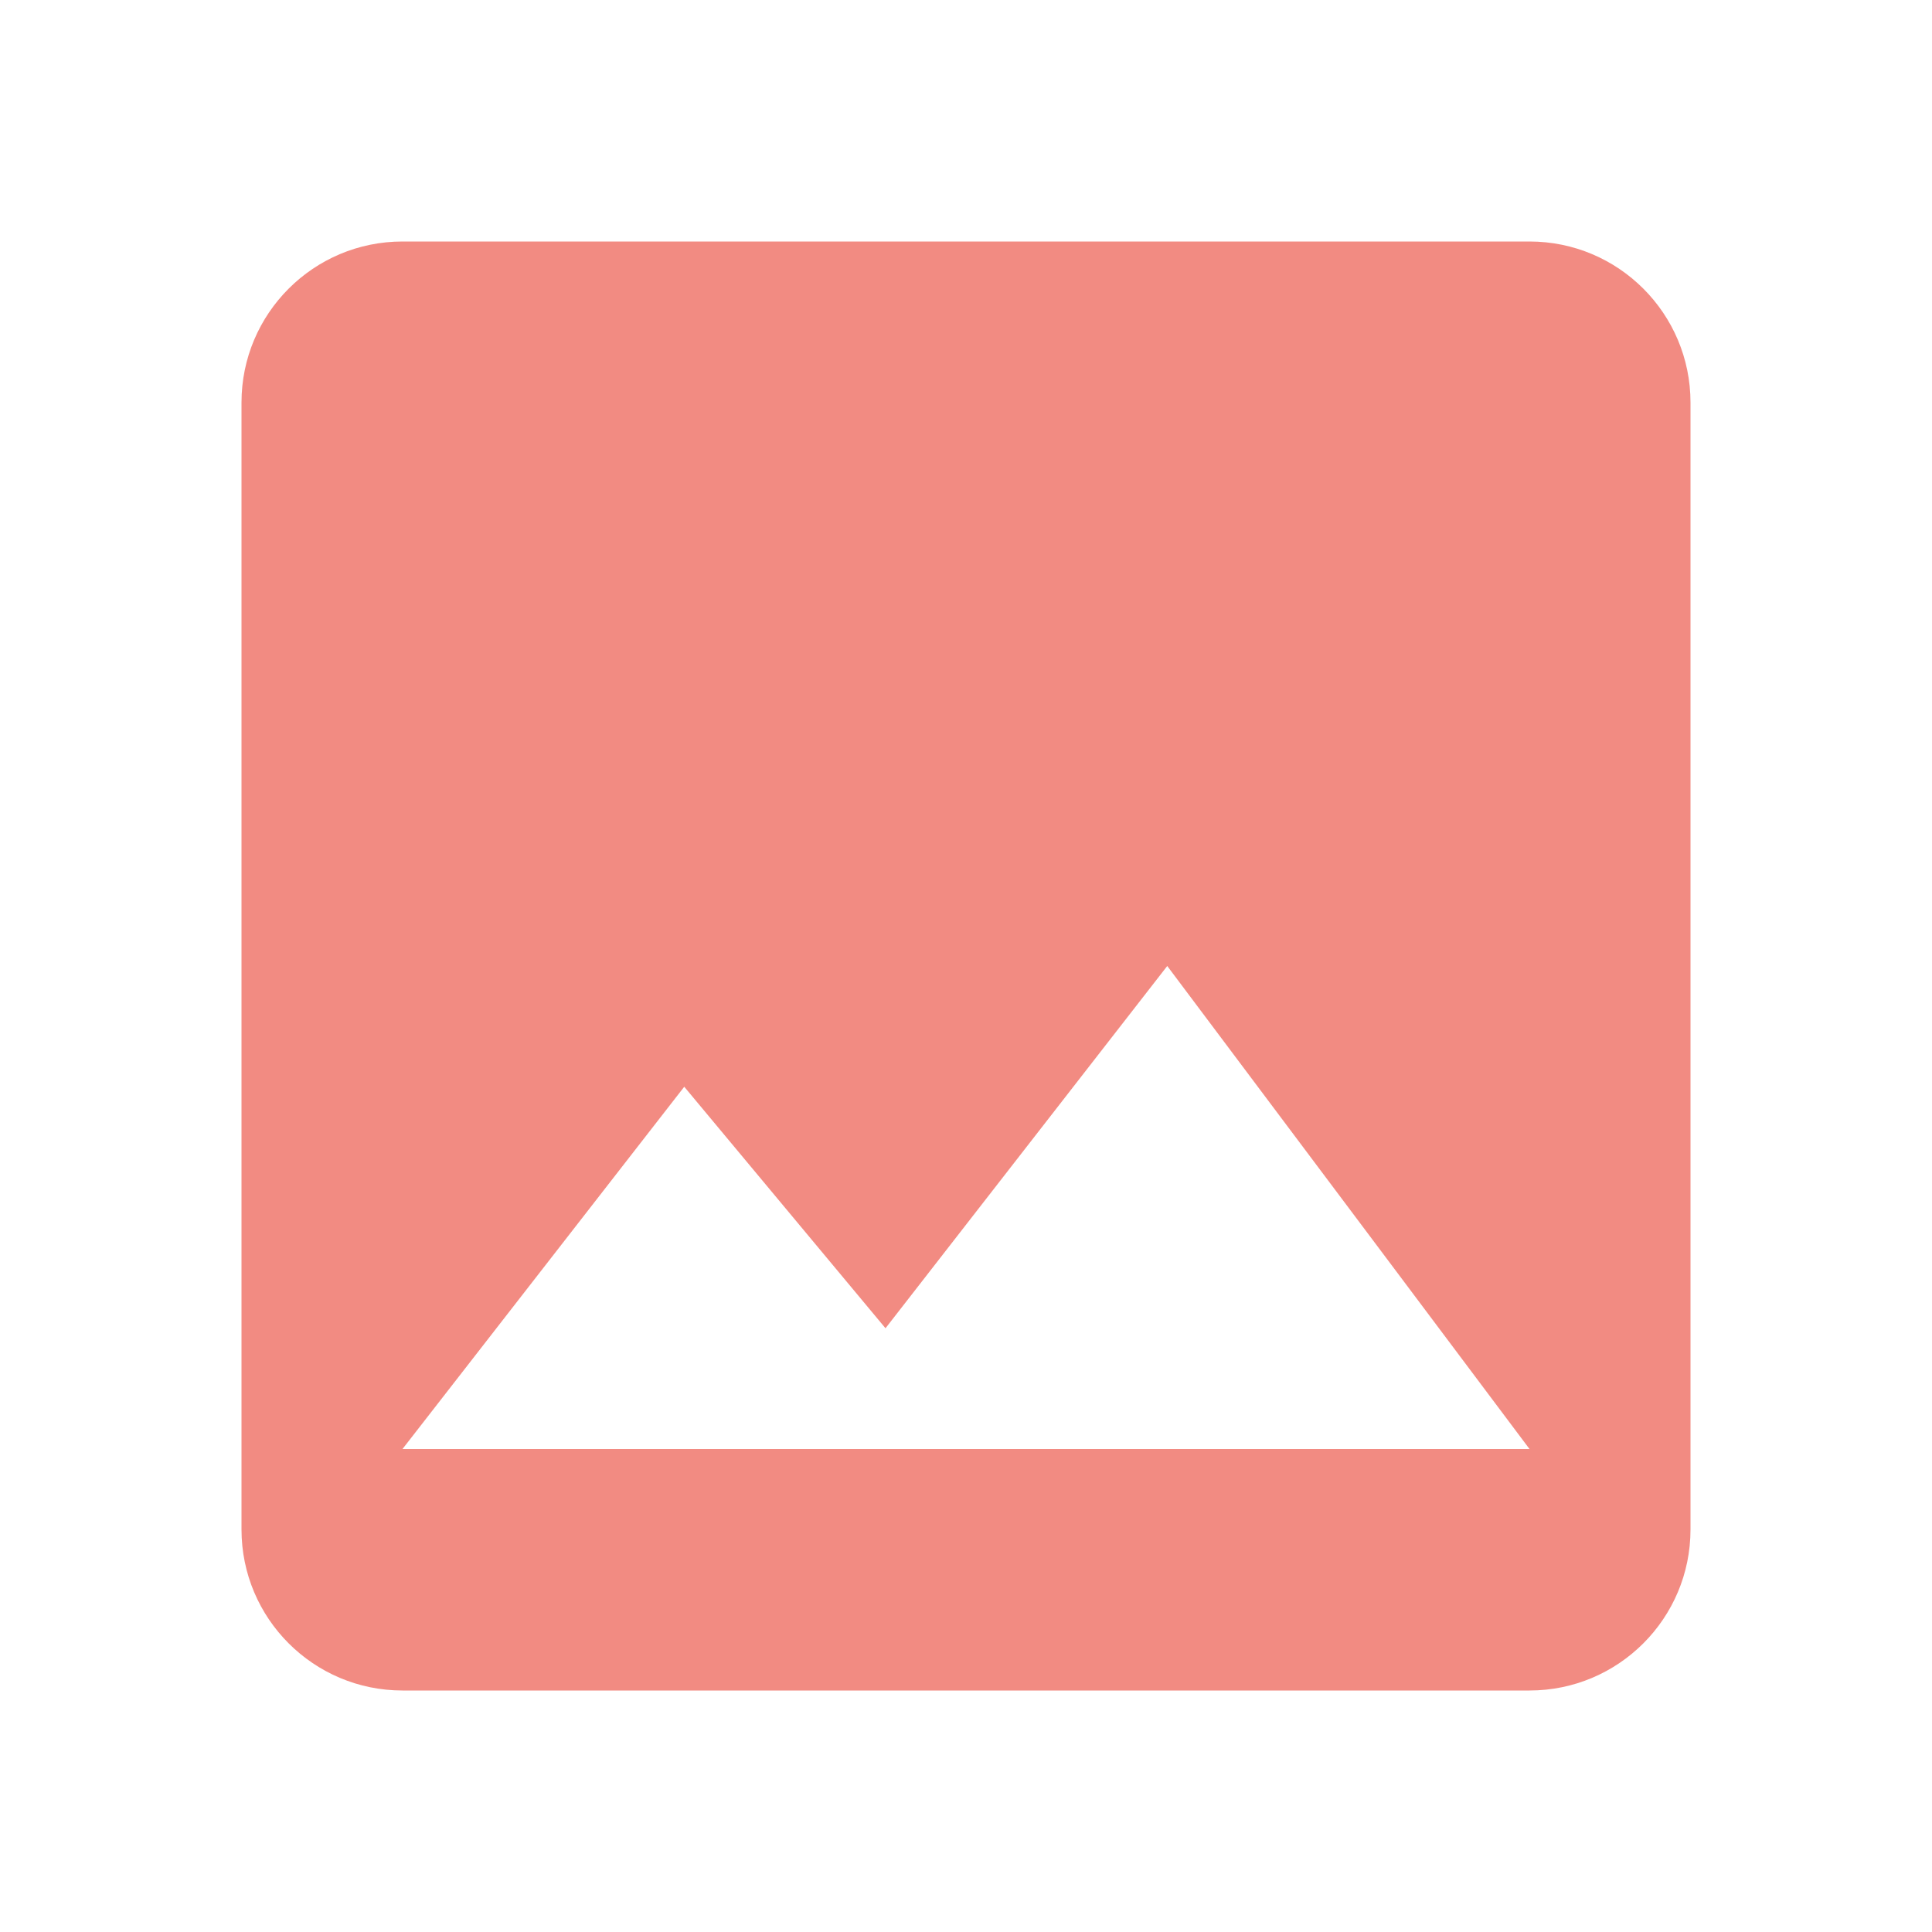
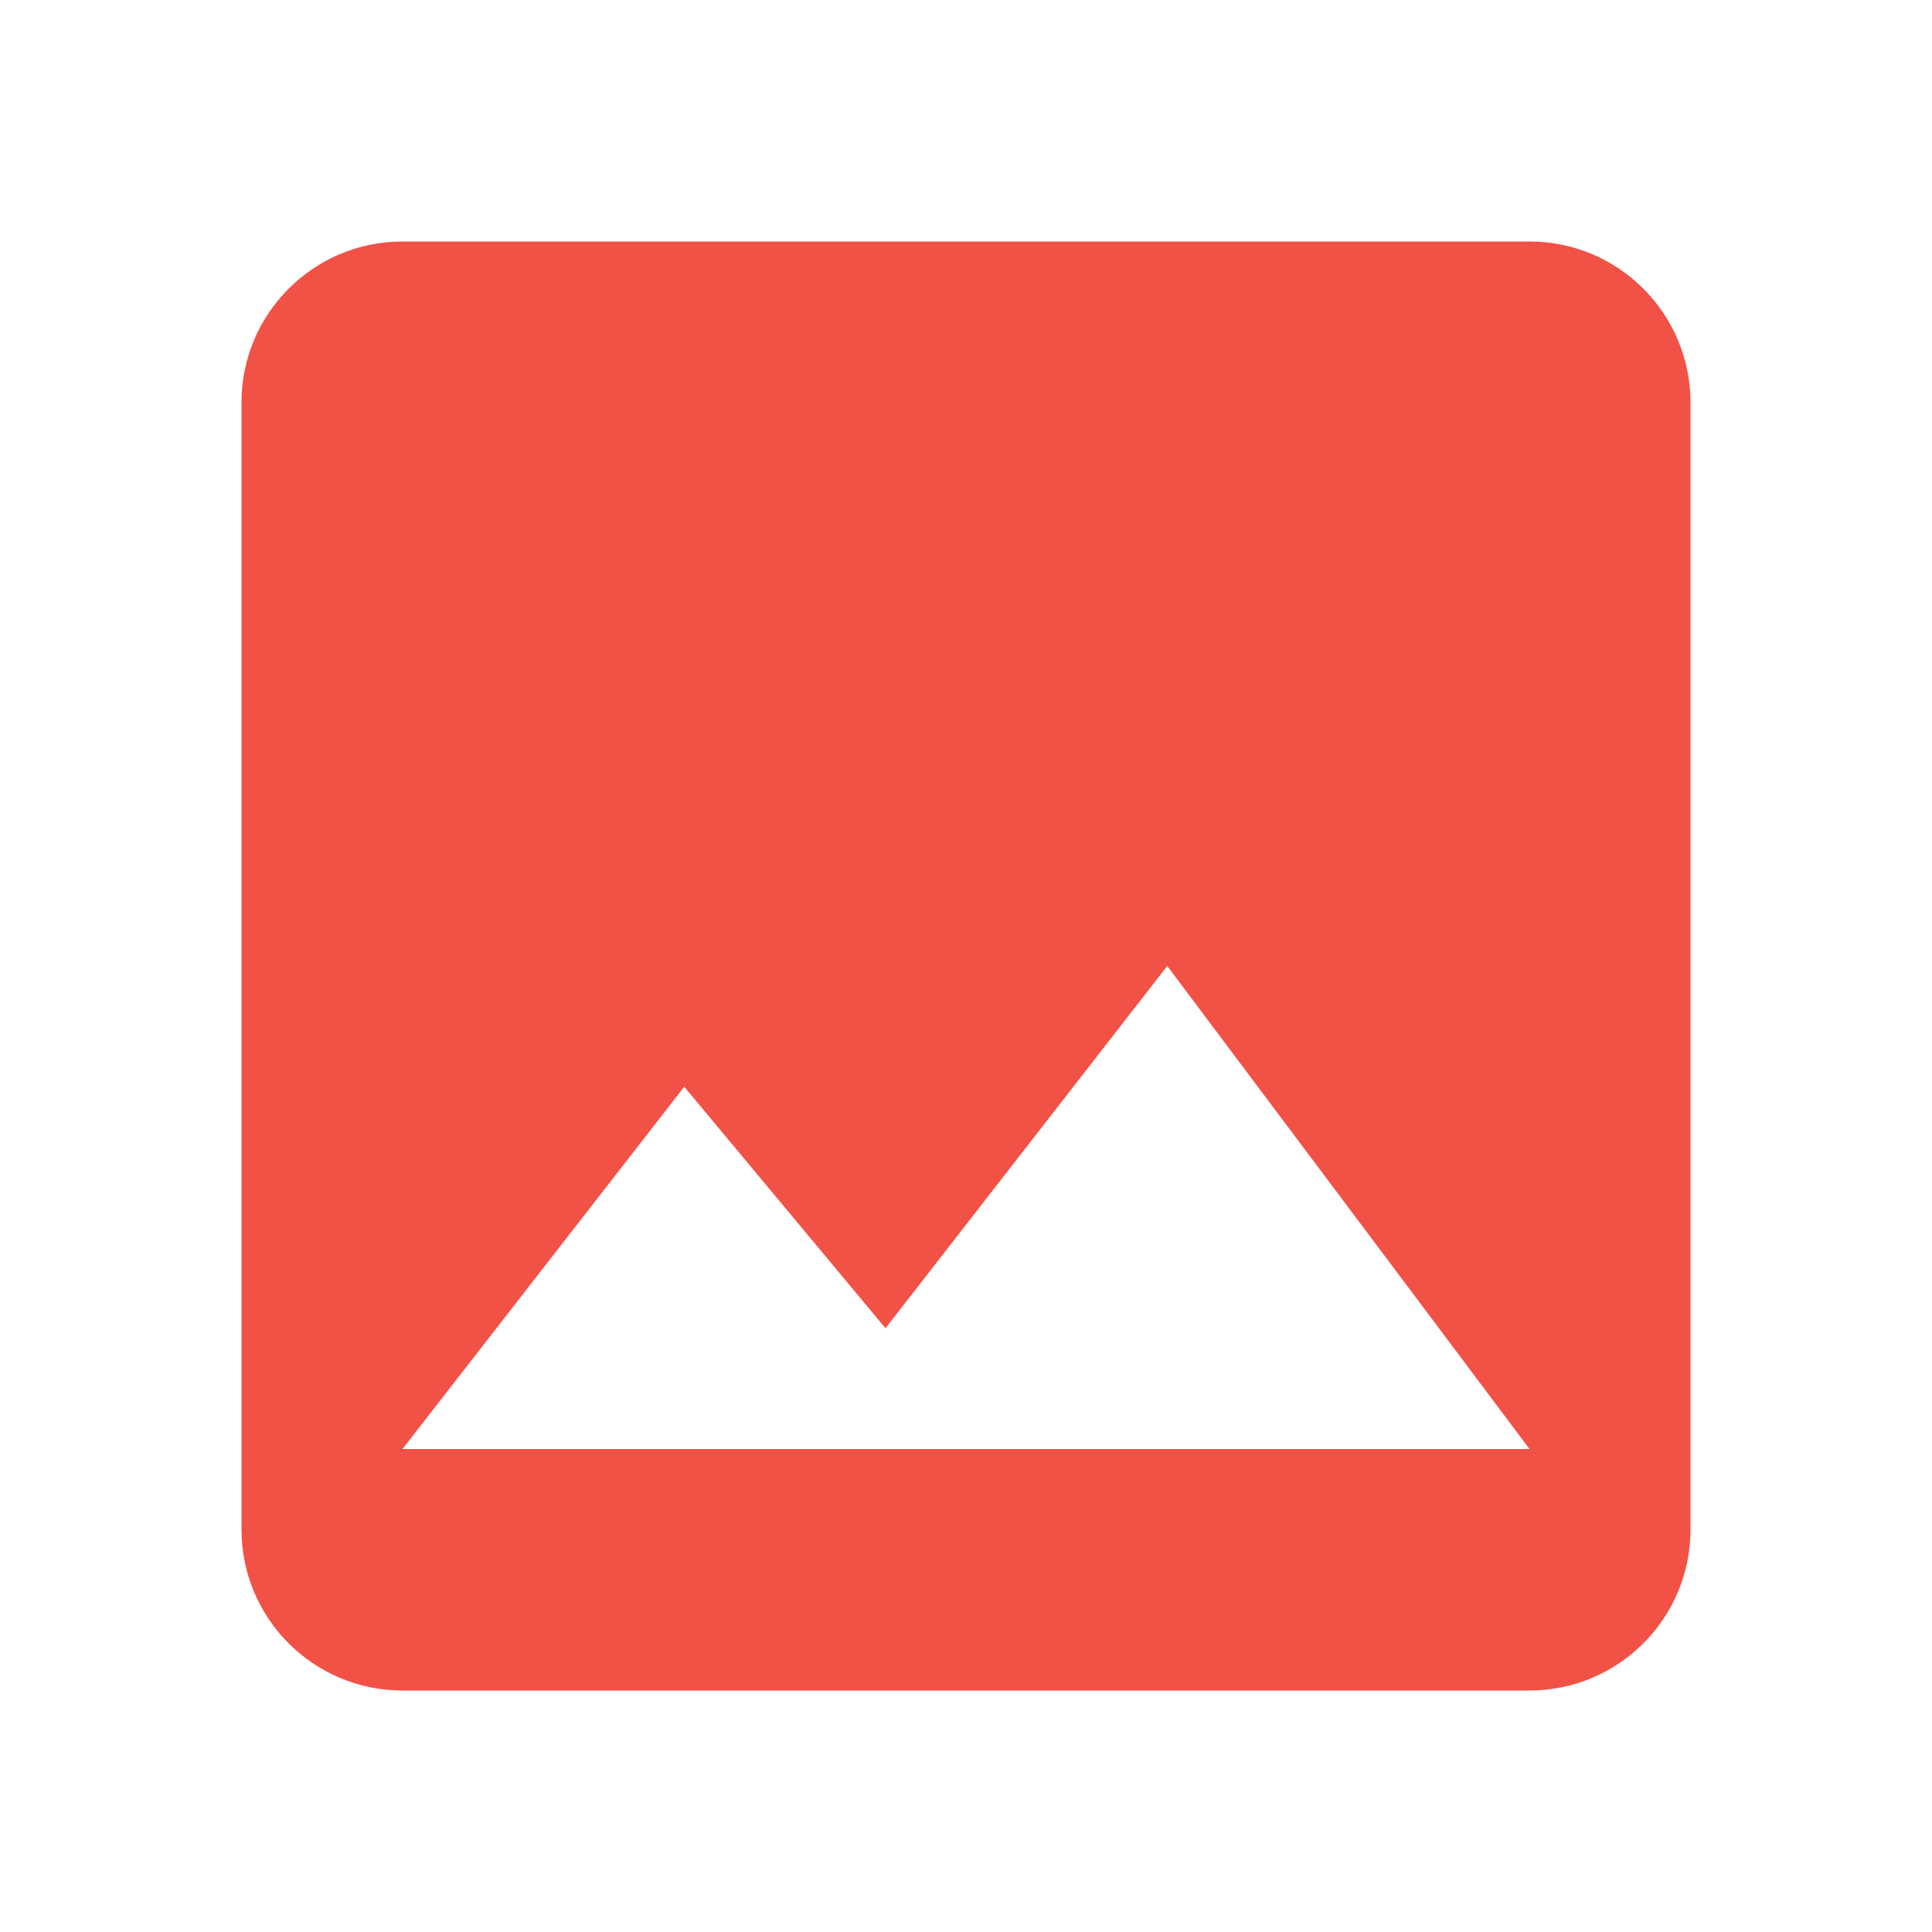
<svg xmlns="http://www.w3.org/2000/svg" width="24" height="24" viewBox="0 0 24 24">
-   <path fill="#f28b82" d="m8.5 13.5l2.5 3l3.5-4.5l4.5 6H5m16 1V5a2 2 0 0 0-2-2H5a2 2 0 0 0-2 2v14a2 2 0 0 0 2 2h14a2 2 0 0 0 2-2" />
+   <path fill="#F25146" d="m8.5 13.5l2.5 3l3.5-4.5l4.5 6H5m16 1V5a2 2 0 0 0-2-2H5a2 2 0 0 0-2 2v14a2 2 0 0 0 2 2h14a2 2 0 0 0 2-2" />
</svg>
